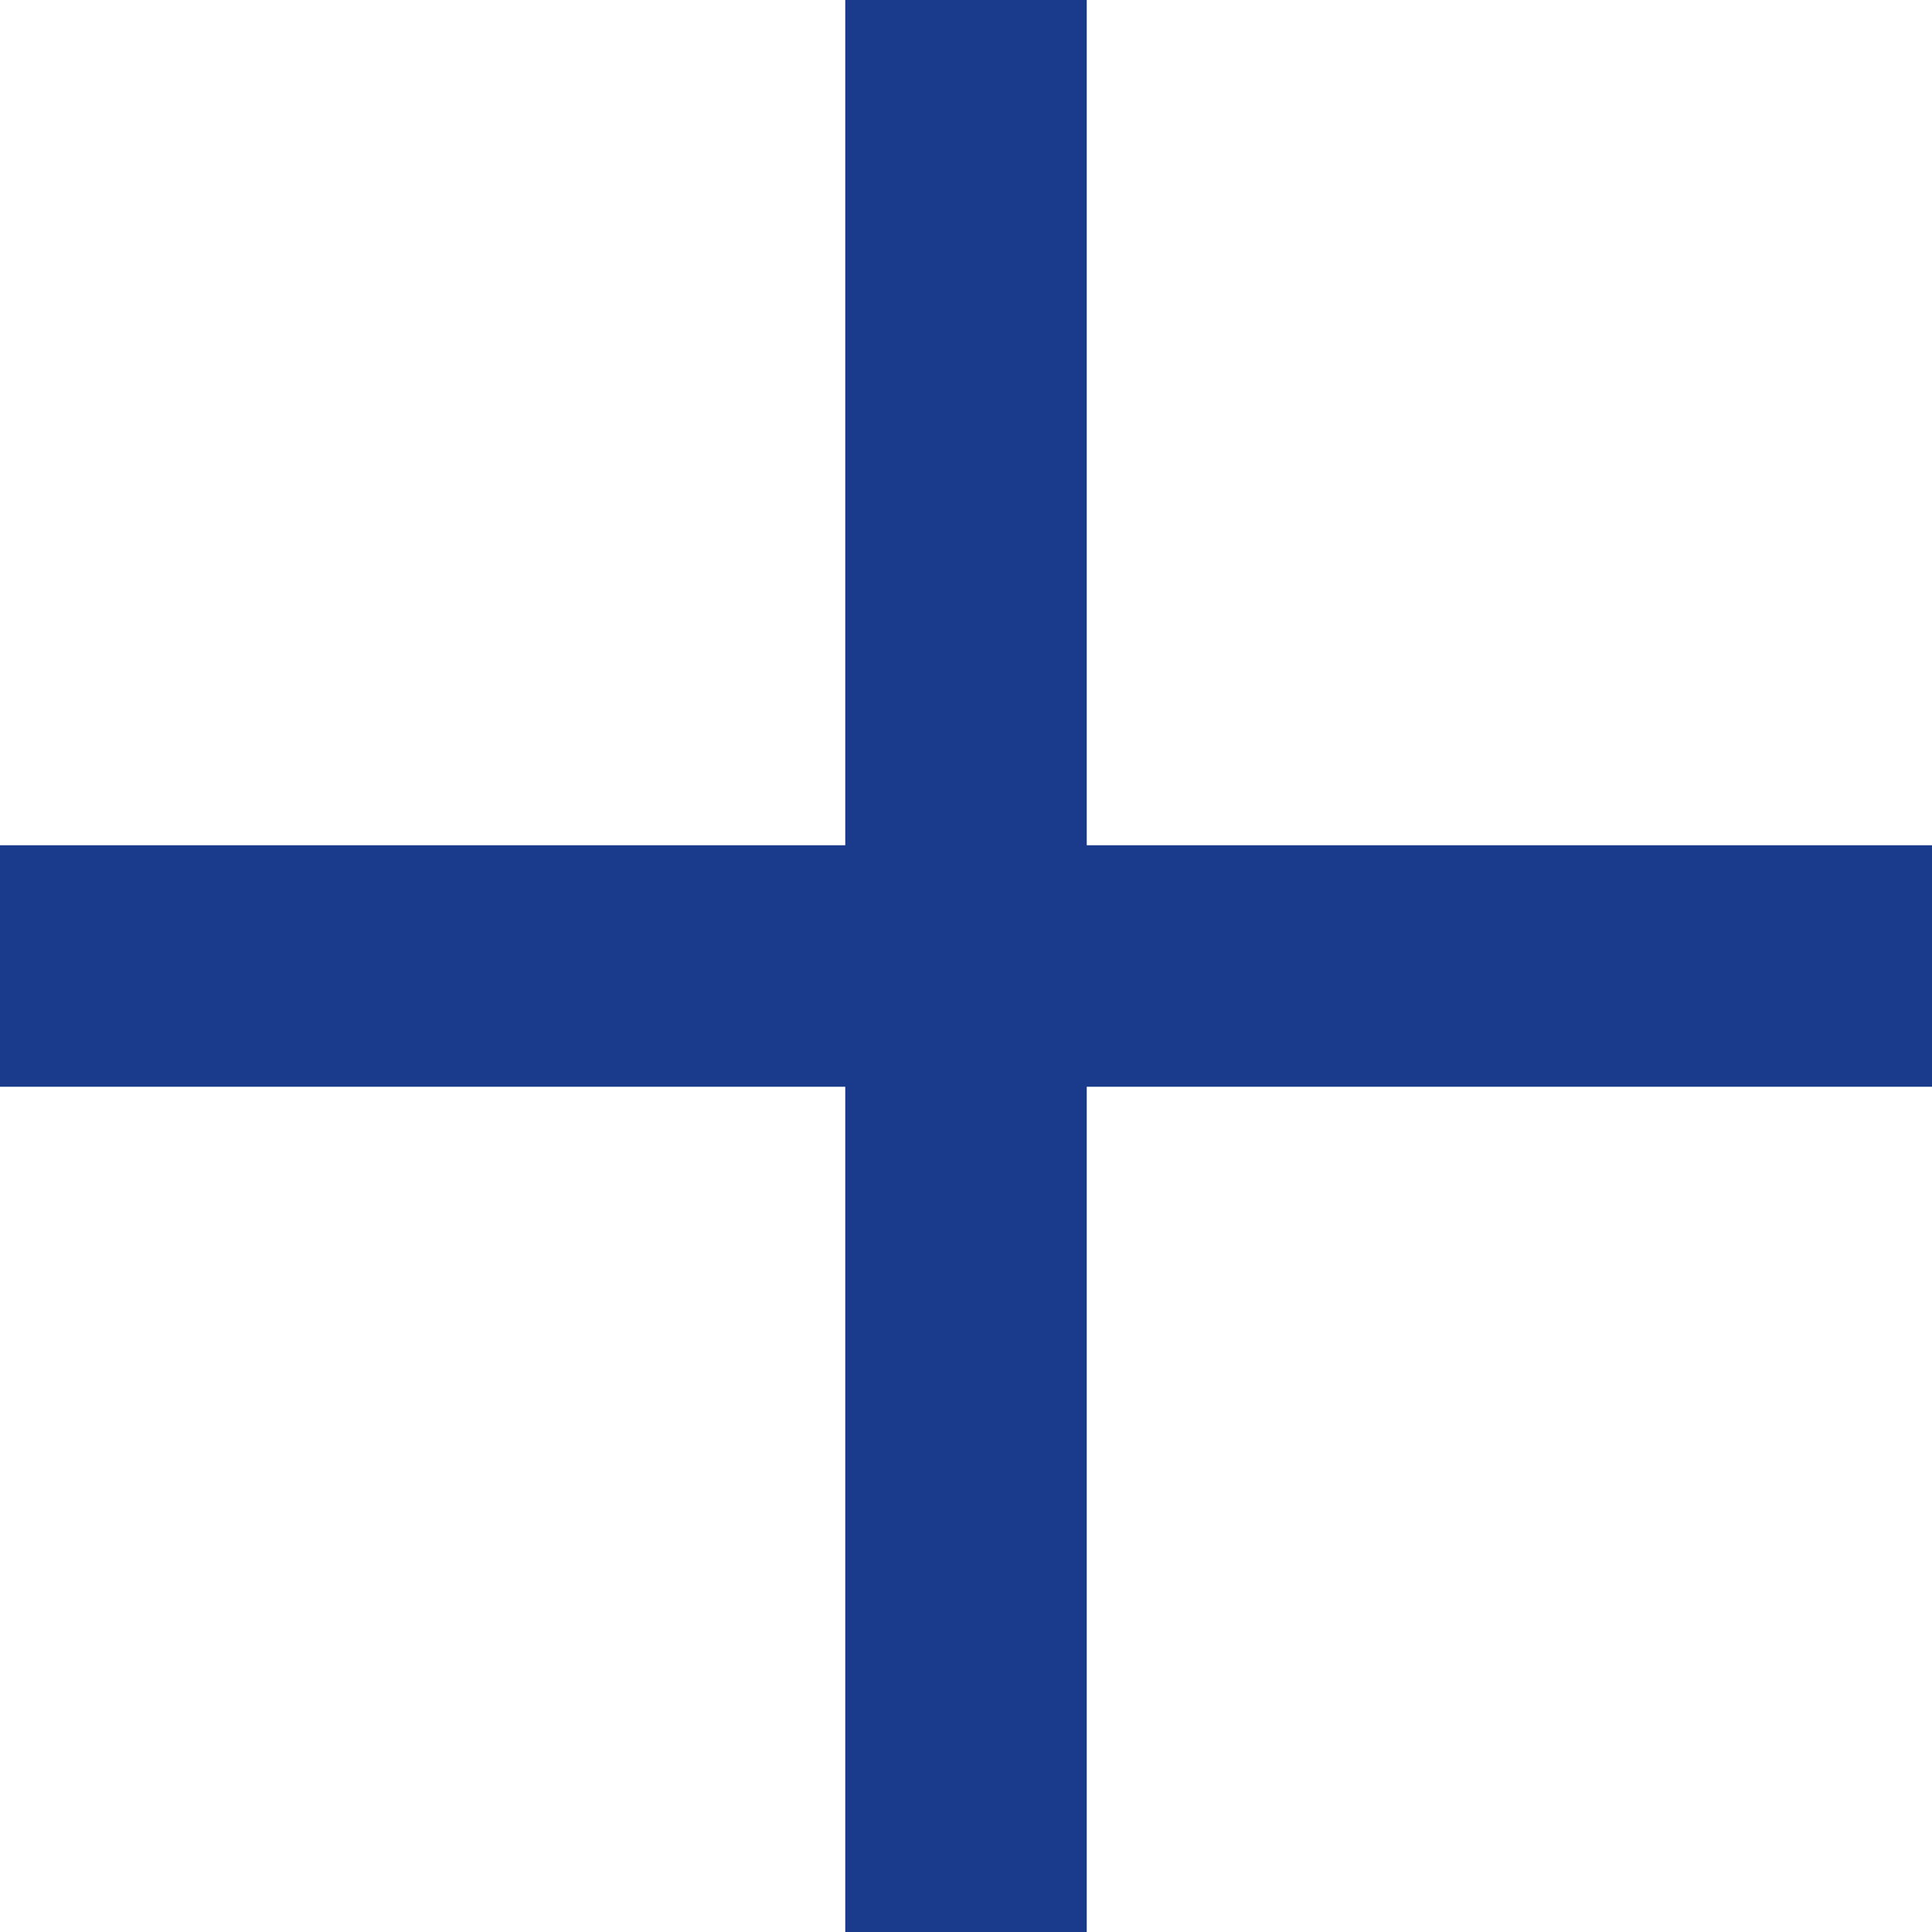
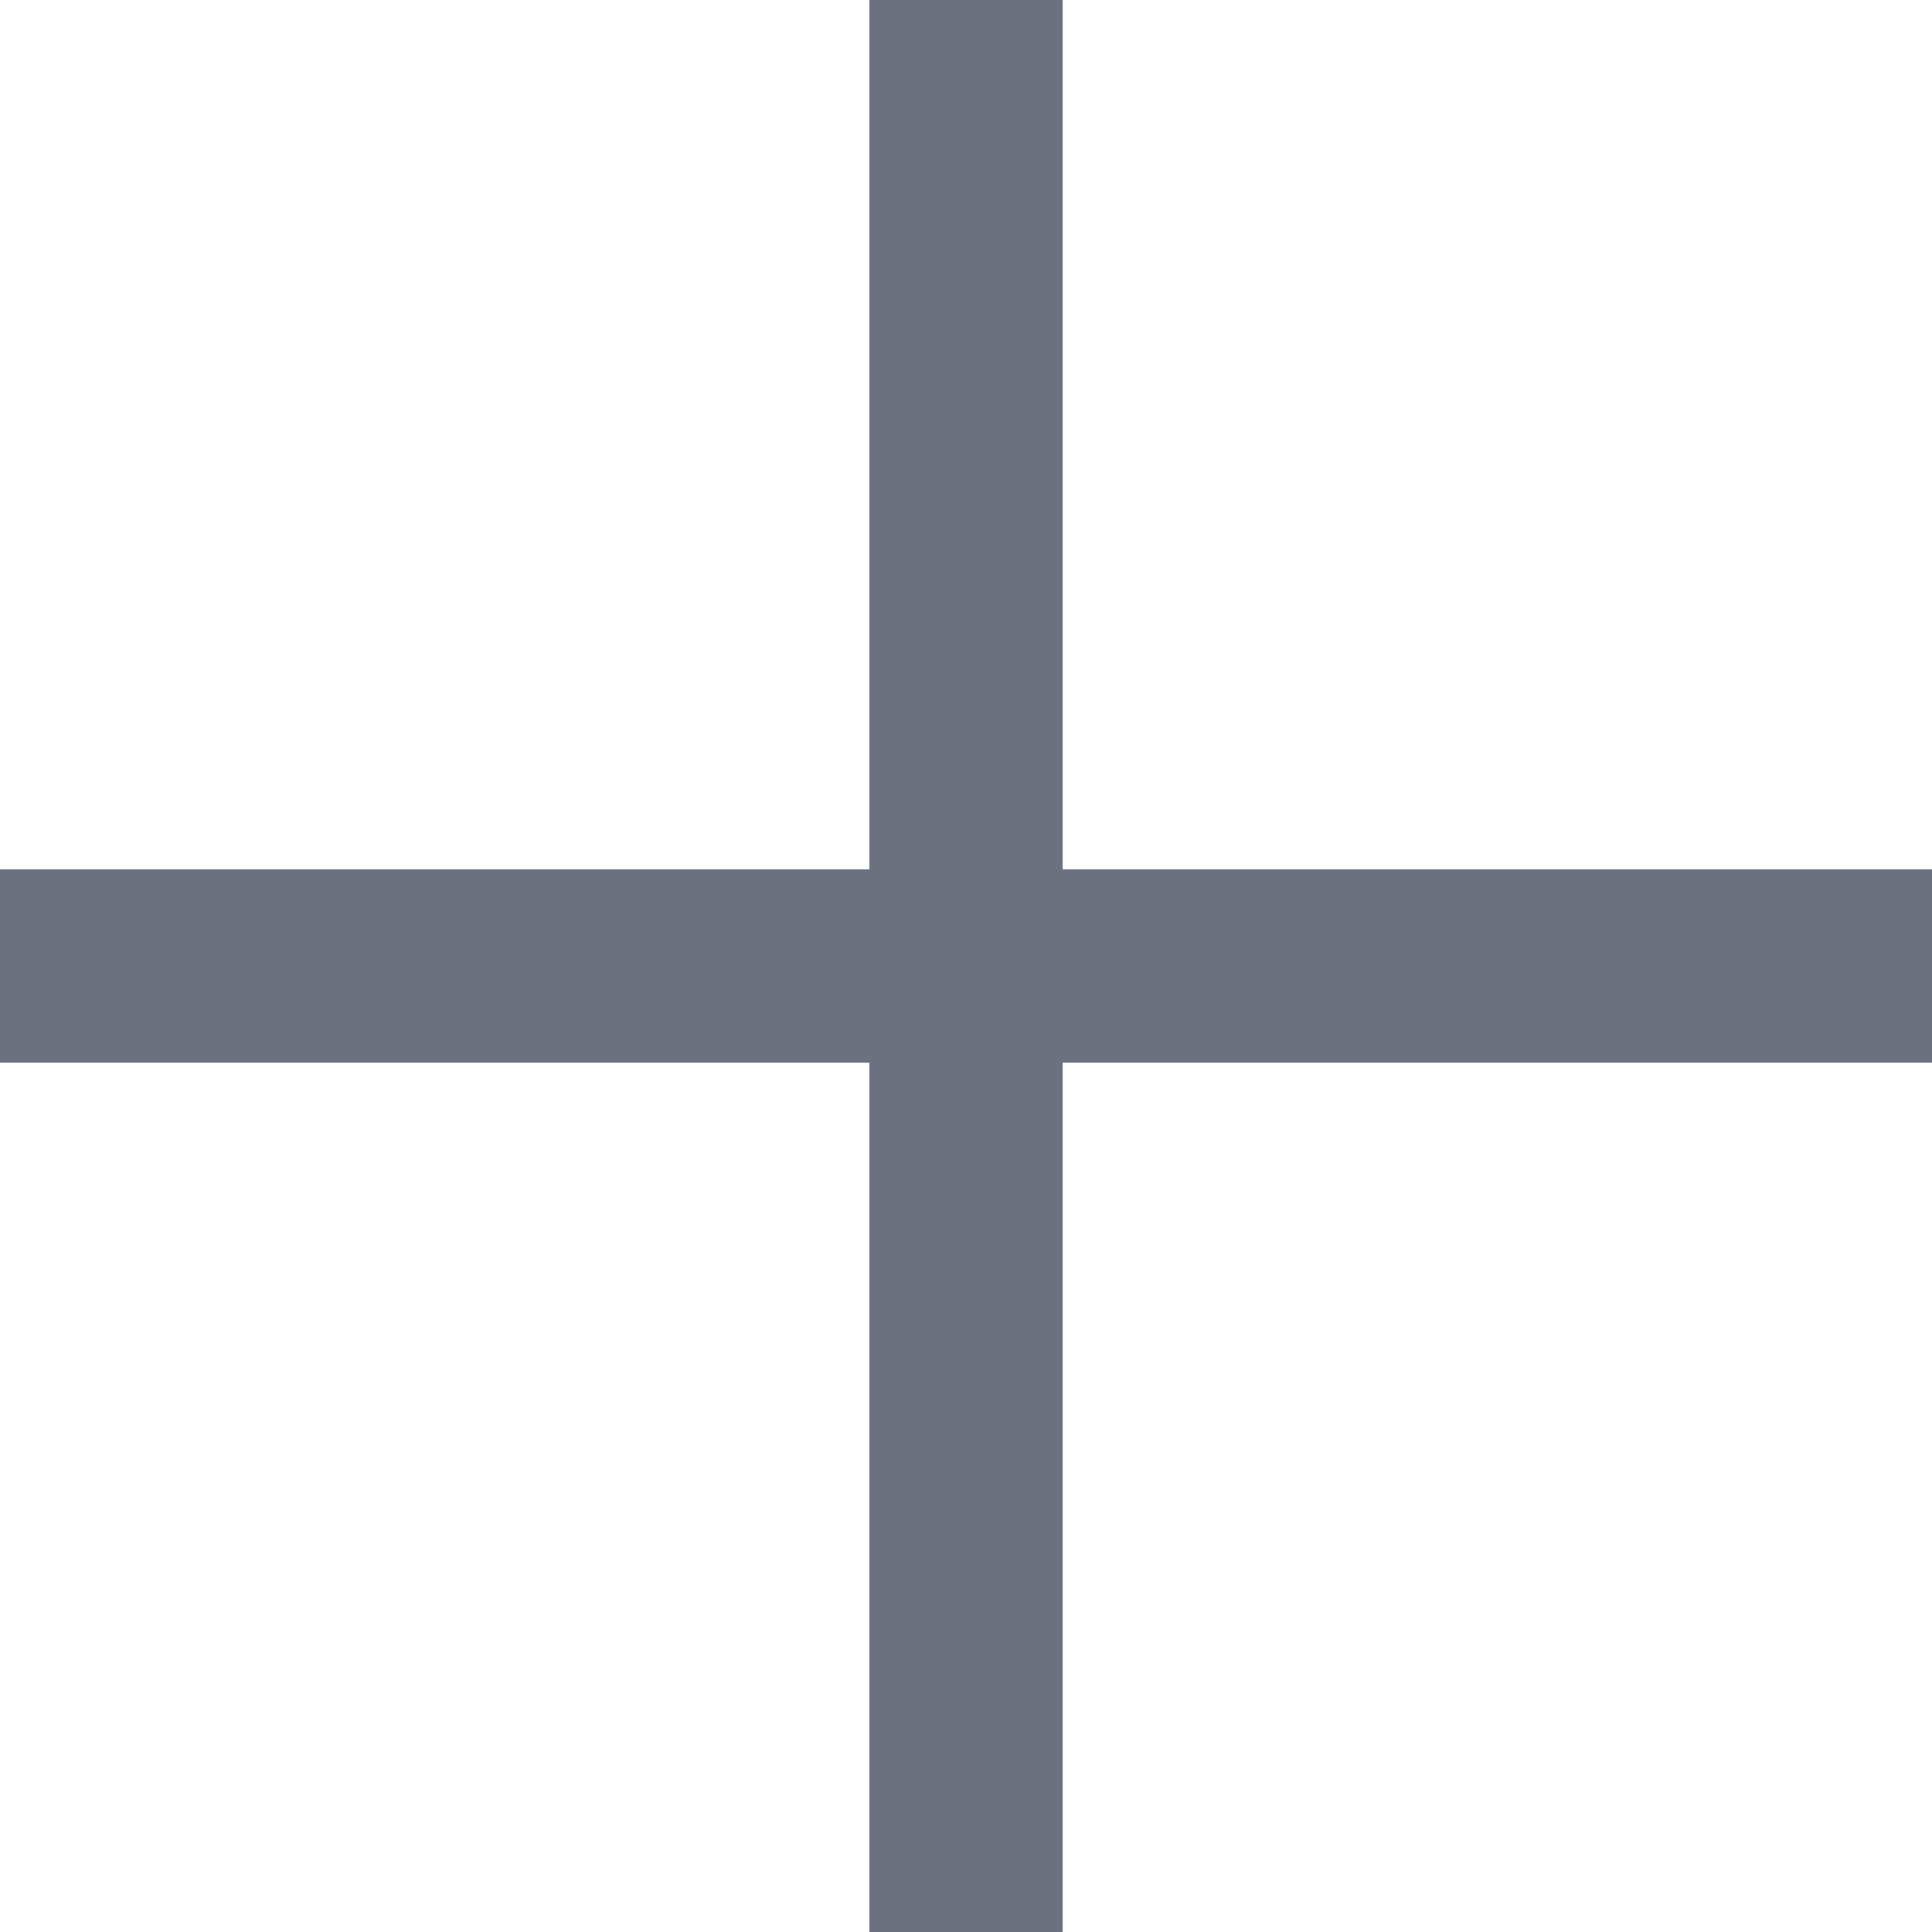
- <svg xmlns="http://www.w3.org/2000/svg" width="16px" height="16px" viewBox="0 0 16 16" version="1.1">
-   <defs />
-   <g id="Page-1" stroke="none" stroke-width="1" fill="none" fill-rule="evenodd">
-     <g id="Home/Gift-Card/Southwest-(buy)-100" transform="translate(-286, -338)" stroke="#1A3A8B" stroke-width="2">
-       <g id="Group-Copy" transform="translate(275, 326)">
-         <g id="Icons/Controls/Plus" transform="translate(11, 12)">
-           <g id="Icons/Controls/Add-(Dark)">
-             <g id="ui-24px-outline-1_simple-add">
-               <g id="Group">
-                 <path d="M8,0 L8,16" id="Shape" />
-                 <path d="M16,8 L0,8" id="Shape" />
+ <svg xmlns="http://www.w3.org/2000/svg" width="20px" height="20px" viewBox="0 0 20 20" version="1.1">
+   <g id="Symbols" stroke="none" stroke-width="1" fill="none" fill-rule="evenodd" opacity="0.8">
+     <g id="Header/Activity-(White)" transform="translate(-20, -55)" stroke="#464D5F">
+       <g id="Header/Activity" transform="translate(0, 23)">
+         <g id="Left-Controler">
+           <g id="Icons/Small-(20px)/Controls/Add-(dark)" transform="translate(20, 32)">
+             <g id="Icons/Controls/Add-(Dark)">
+               <g id="ui-24px-outline-1_simple-add" stroke-width="2">
+                 <g id="Group">
+                   <path d="M10,0 L10,20" id="Shape" />
+                   <path d="M20,10 L0,10" id="Shape" />
+                 </g>
              </g>
            </g>
          </g>
        </g>
      </g>
    </g>
  </g>
</svg>
